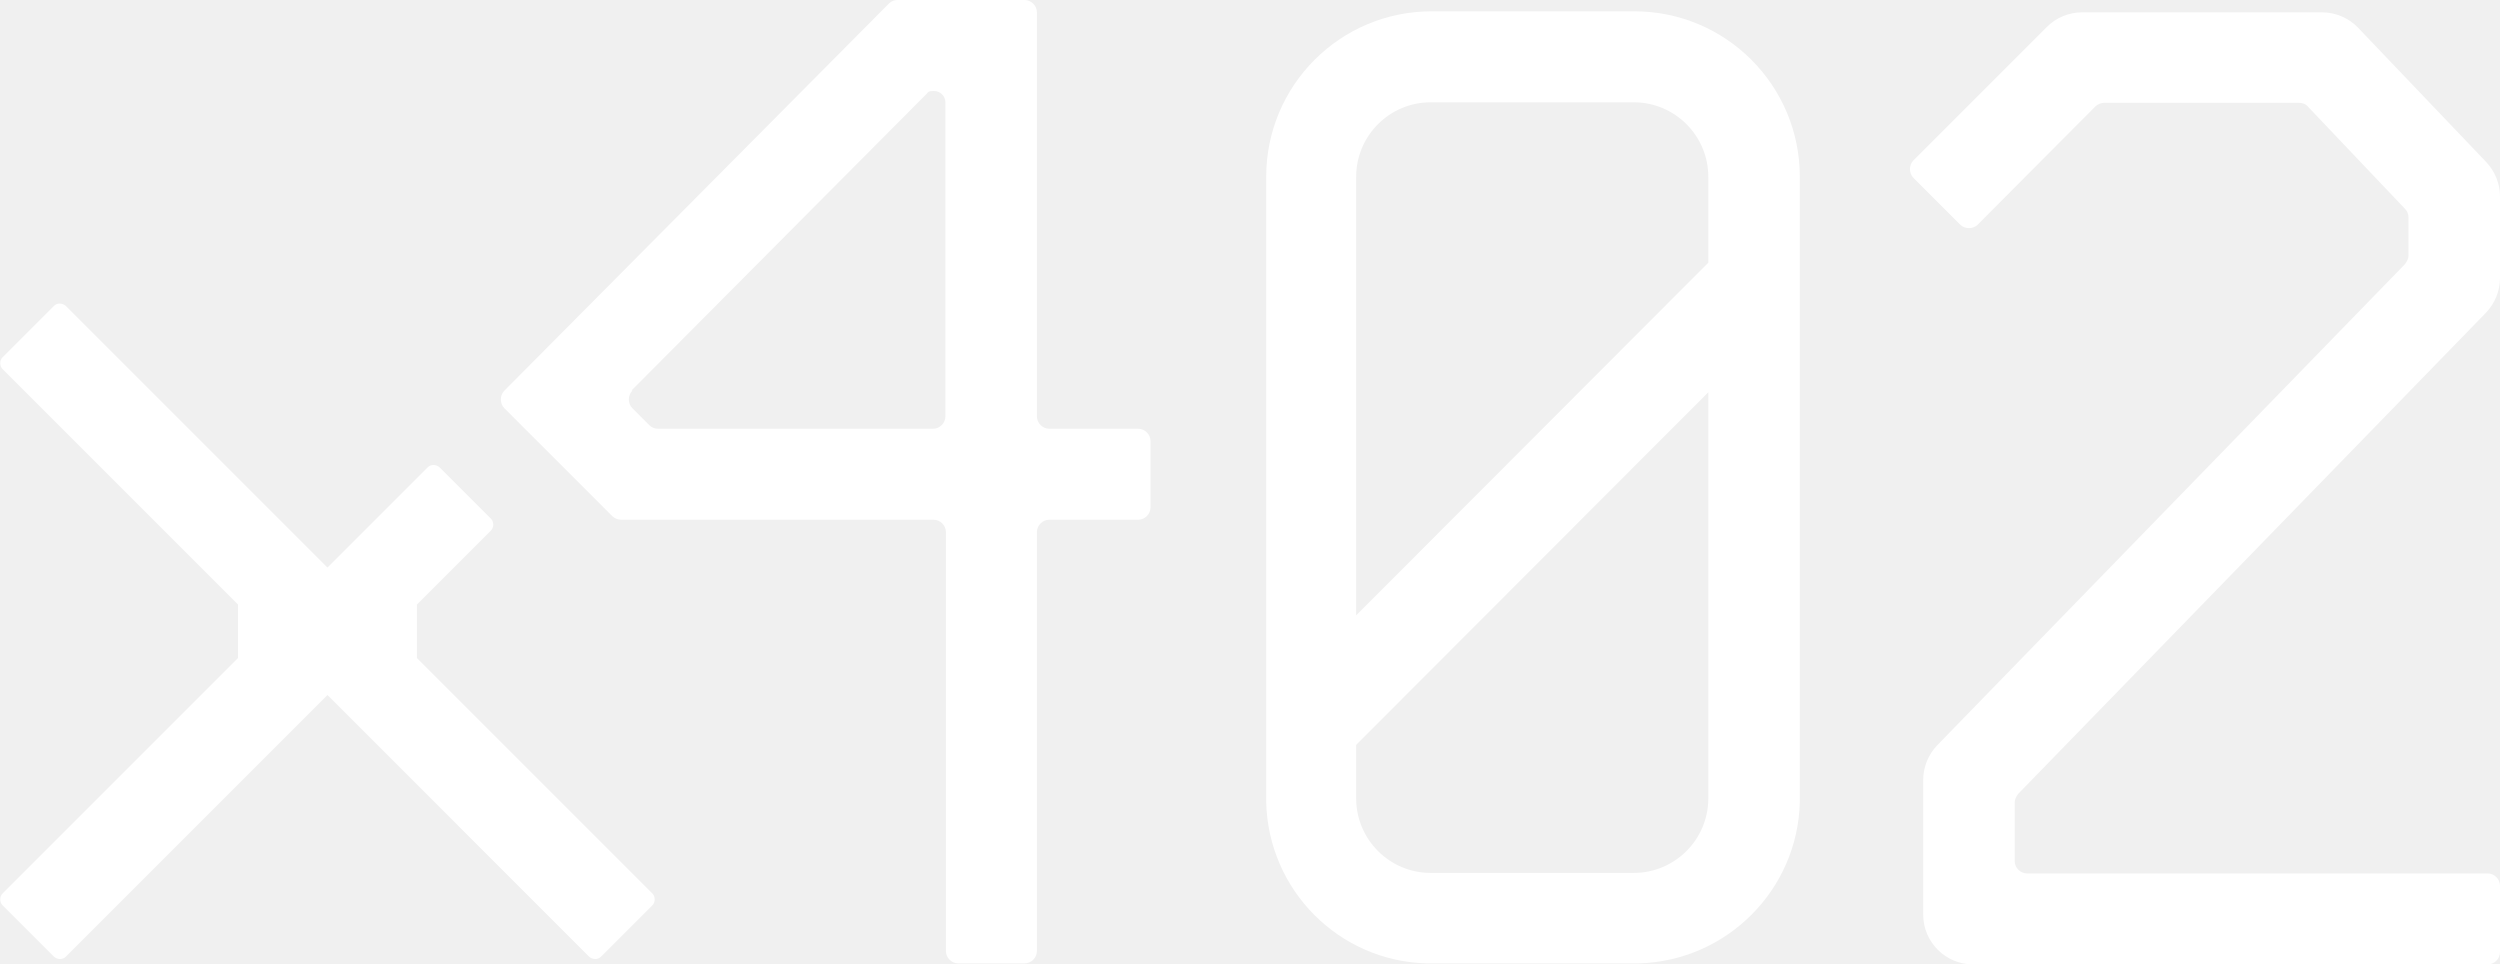
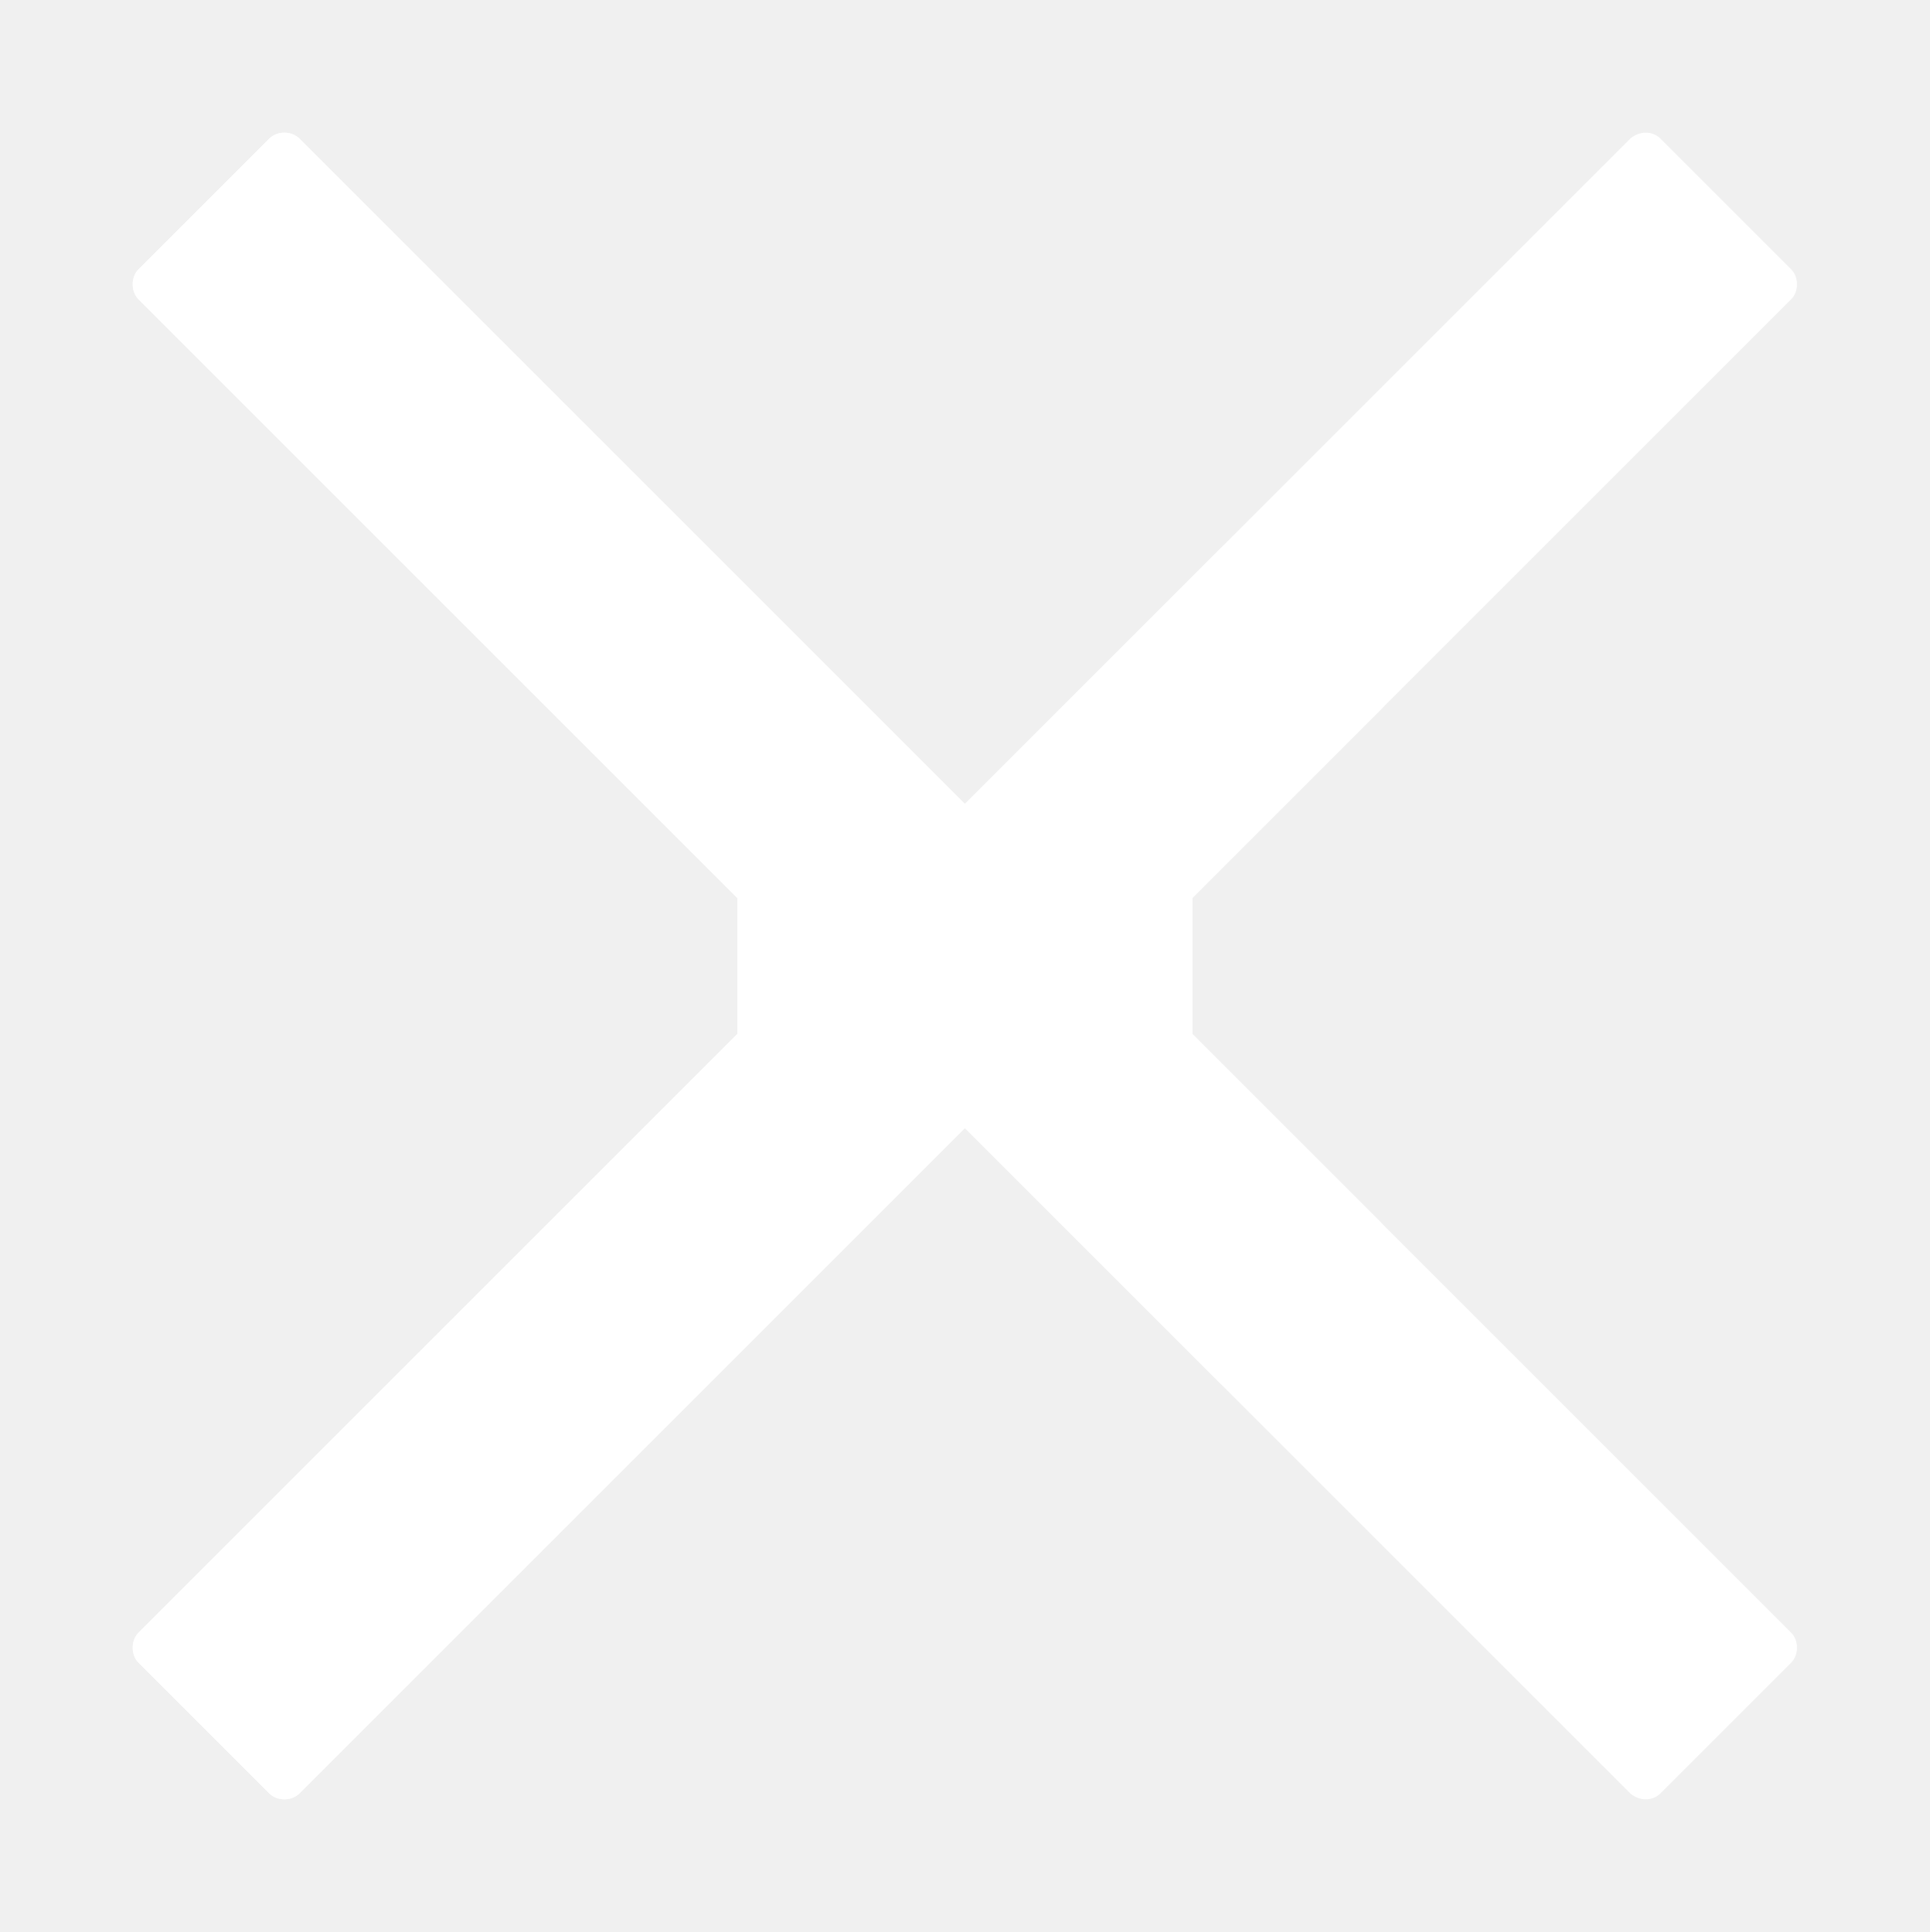
- <svg xmlns="http://www.w3.org/2000/svg" id="Layer_1" version="1.1" viewBox="0 0 486.3 187.4">
-   <path fill="#fff" d="M10.5,59.5c.6-.6,1.6-.6,2.3,0l50.9,50.9,19.5-19.5c.6-.6,1.6-.6,2.3,0l10,10c.6.6.6,1.7,0,2.3l-14.4,14.4v10.4l45.8,45.8c.6.6.6,1.7,0,2.3l-10,10c-.6.6-1.6.6-2.3,0l-50.9-50.9-50.9,50.9c-.6.6-1.6.6-2.3,0L.5,176.1c-.6-.6-.6-1.7,0-2.3l45.8-45.8v-10.4L.5,71.8c-.6-.6-.6-1.7,0-2.3l10-10Z" />
-   <path fill="#fff" d="M374.1,151.7c0-2.5,1-4.9,2.7-6.7l91-93.6c.4-.5.7-1.1.7-1.7v-7.4c0-.6-.2-1.2-.7-1.7l-18.9-19.9c-.4-.5-1.1-.7-1.7-.7h-37.9c-.6,0-1.3.3-1.7.7l-22.9,23c-.9.9-2.5.9-3.4,0l-9.1-9.1c-.9-.9-.9-2.5,0-3.4l26-26c1.8-1.8,4.3-2.8,6.8-2.8h46.7c2.6,0,5.2,1.1,7,3l24.9,26.1c1.7,1.8,2.7,4.2,2.7,6.7v15.9c0,2.5-1,4.9-2.7,6.7l-91,93.6c-.4.5-.7,1.1-.7,1.7v11.4c0,1.3,1.1,2.4,2.4,2.4h89.6c1.3,0,2.4,1.1,2.4,2.4v12.9c0,1.3-1.1,2.4-2.4,2.4h-100.1c-5.3,0-9.7-4.3-9.7-9.7v-26.1Z" />
-   <path fill="#fff" d="M317.9,2.2c17.8,0,32.2,14.4,32.2,32.2v121.6c-.4,17.1-14.2,30.9-31.3,31.4h-41.2c-17.1-.4-30.9-14.2-31.3-31.4v-.8s0-120.8,0-120.8c0-17.8,14.4-32.2,32.2-32.2h39.5ZM263.8,144.8v10.5c0,8,6.5,14.5,14.5,14.5h39.5c8,0,14.5-6.5,14.5-14.5v-79l-68.5,68.6ZM278.3,19.9c-8,0-14.5,6.5-14.5,14.5v85.3l68.5-68.6v-16.7c0-8-6.5-14.5-14.5-14.5h-39.5Z" />
-   <path fill="#fff" d="M199.3,0c1.3,0,2.4,1.1,2.4,2.4v78.6c0,1.3,1.1,2.4,2.4,2.4h17.3c1.3,0,2.4,1.1,2.4,2.4v12.9c0,1.3-1.1,2.4-2.4,2.4h-17.3c-1.3,0-2.4,1.1-2.4,2.4v81.5c0,1.3-1.1,2.4-2.4,2.4h-12.9c-1.3,0-2.4-1.1-2.4-2.4v-81.5c0-1.3-1.1-2.4-2.4-2.4h-60.8c-.6,0-1.3-.3-1.7-.7l-21-21c-.9-.9-.9-2.5,0-3.4L172.9.7c.5-.5,1.1-.7,1.7-.7h24.7ZM123,76c-.9.9-.9,2.5,0,3.4l3.3,3.3c.5.5,1.1.7,1.7.7h53.5c1.3,0,2.4-1.1,2.4-2.4V19.9c0-1.2-1-2.2-2.2-2.2s-1.1.2-1.5.6l-57.3,57.6Z" />
+ <svg xmlns="http://www.w3.org/2000/svg" id="Layer_1" version="1.1" viewBox="-10.1 48.9 147.6 147.8">
+   <g fill="#fff">
+     <path d="M10.5,59.5c.6-.6,1.6-.6,2.3,0l50.9,50.9,19.5-19.5c.6-.6,1.6-.6,2.3,0l10,10c.6.6.6,1.7,0,2.3l-14.4,14.4v10.4l45.8,45.8c.6.6.6,1.7,0,2.3l-10,10c-.6.6-1.6.6-2.3,0l-50.9-50.9-50.9,50.9c-.6.6-1.6.6-2.3,0L.5,176.1c-.6-.6-.6-1.7,0-2.3l45.8-45.8v-10.4L.5,71.8c-.6-.6-.6-1.7,0-2.3l10-10Z" />
+     <path d="M10.5,59.5c.6-.6,1.6-.6,2.3,0l50.9,50.9,19.5-19.5c.6-.6,1.6-.6,2.3,0l10,10c.6.6.6,1.7,0,2.3l-14.4,14.4v10.4l45.8,45.8c.6.6.6,1.7,0,2.3l-10,10c-.6.6-1.6.6-2.3,0l-50.9-50.9-50.9,50.9c-.6.6-1.6.6-2.3,0L.5,176.1c-.6-.6-.6-1.7,0-2.3l45.8-45.8v-10.4L.5,71.8c-.6-.6-.6-1.7,0-2.3l10-10Z" transform="matrix(1 0 0 -1 0 245.6)" />
+   </g>
</svg>
